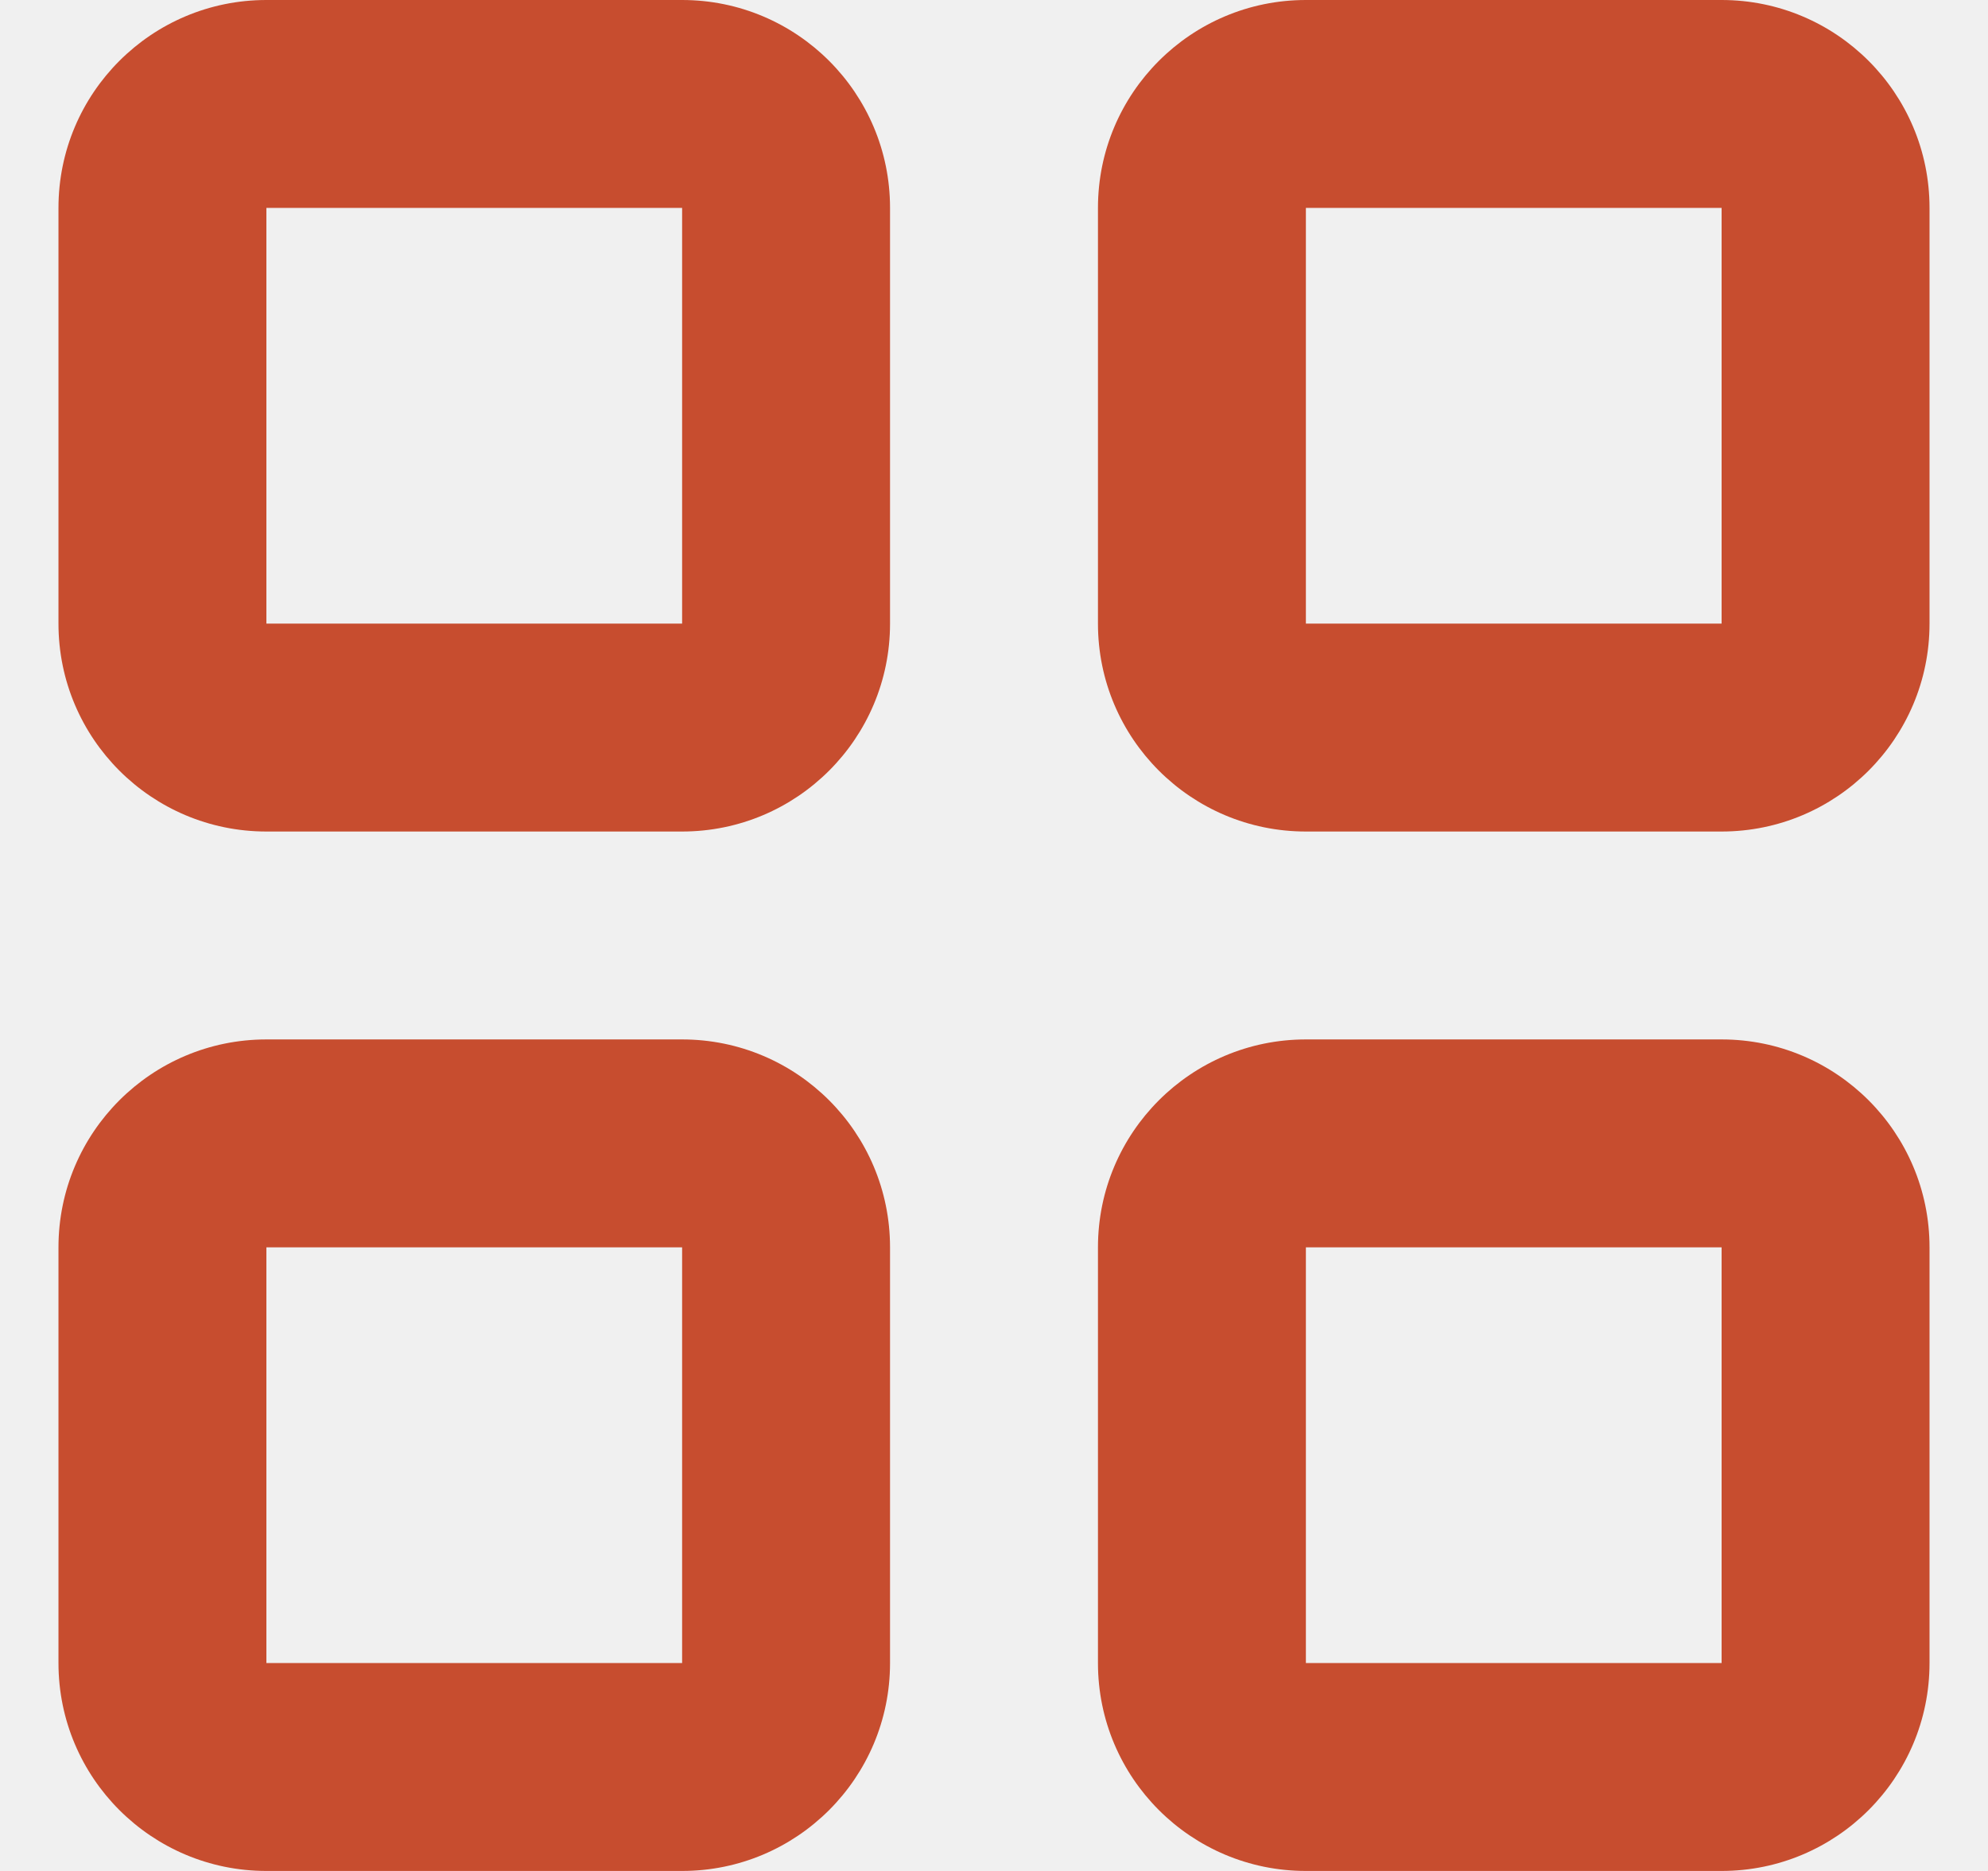
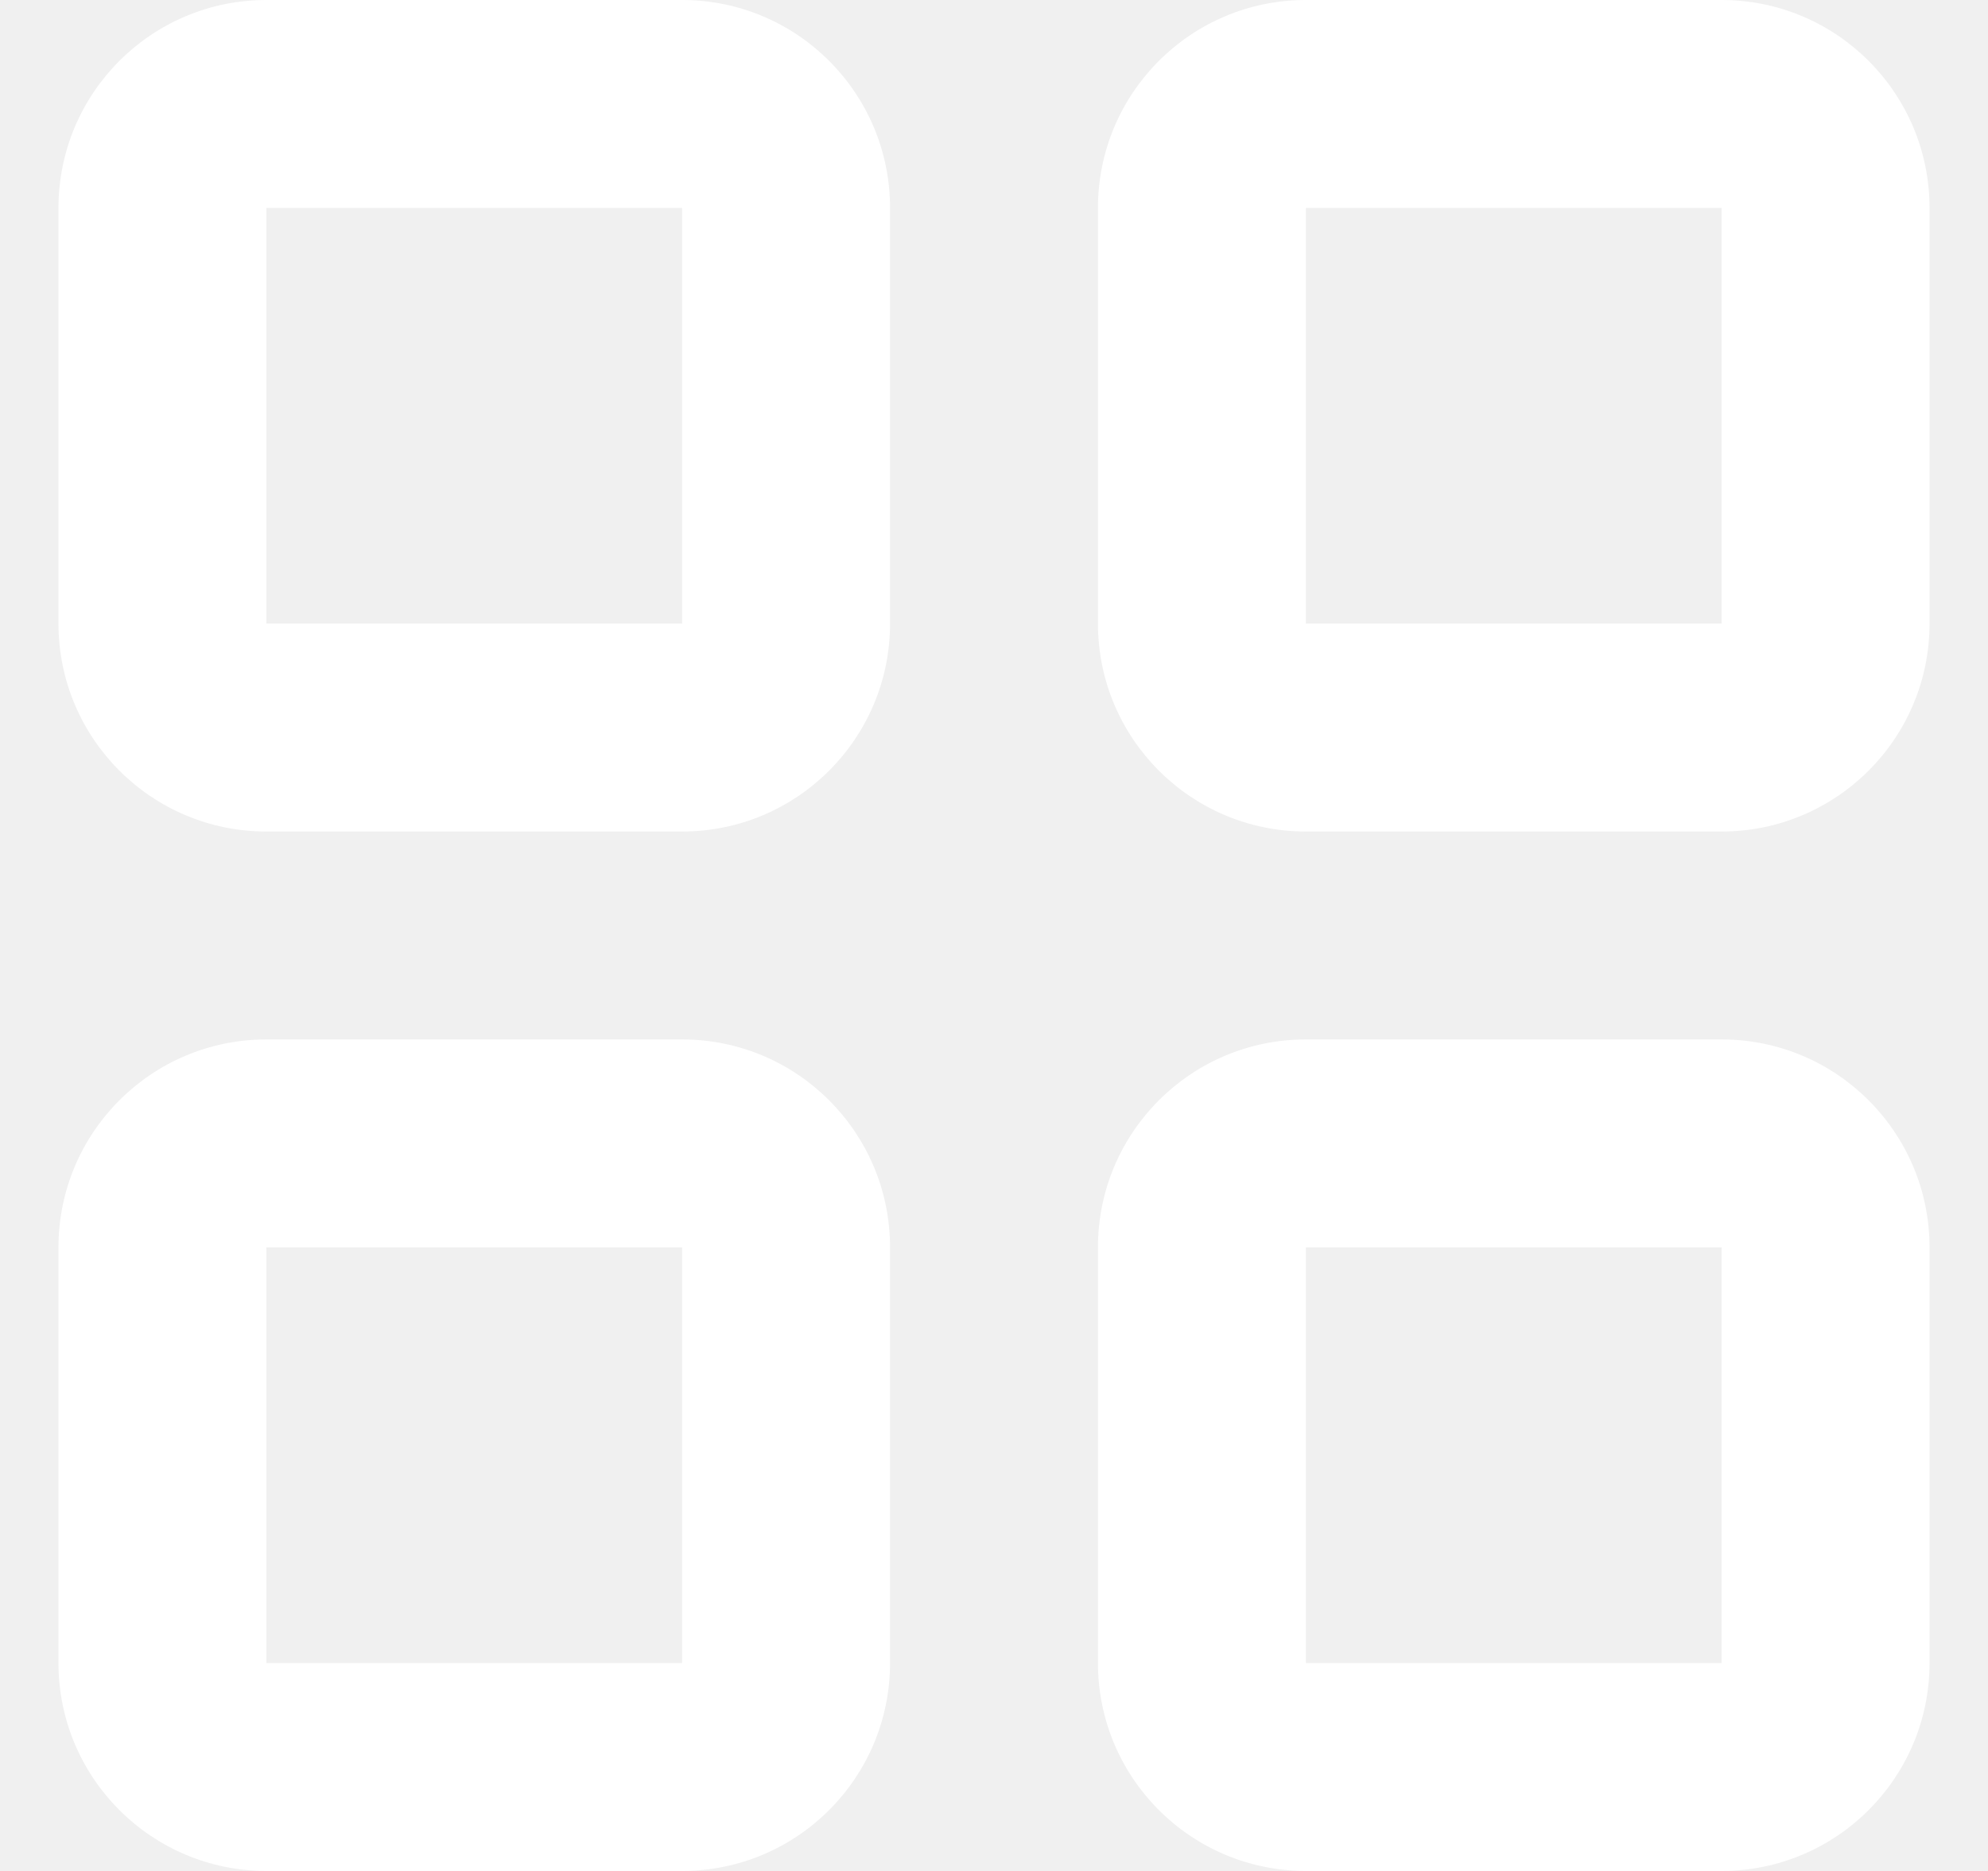
<svg xmlns="http://www.w3.org/2000/svg" width="17" height="16" viewBox="0 0 17 16" fill="none">
  <g clip-path="url(#clip0_8696_11483)">
-     <path fill-rule="evenodd" clip-rule="evenodd" d="M0.5 1.778C0.5 0.796 1.296 0 2.278 0H5.833C6.815 0 7.611 0.796 7.611 1.778V5.333C7.611 6.315 6.815 7.111 5.833 7.111H2.278C1.296 7.111 0.5 6.315 0.5 5.333V1.778ZM5.833 1.778H2.278V5.333H5.833V1.778ZM9.389 1.778C9.389 0.796 10.185 0 11.167 0H14.722C15.704 0 16.5 0.796 16.5 1.778V5.333C16.5 6.315 15.704 7.111 14.722 7.111H11.167C10.185 7.111 9.389 6.315 9.389 5.333V1.778ZM14.722 1.778H11.167V5.333H14.722V1.778ZM0.5 10.667C0.5 9.685 1.296 8.889 2.278 8.889H5.833C6.815 8.889 7.611 9.685 7.611 10.667V14.222C7.611 15.204 6.815 16 5.833 16H2.278C1.296 16 0.5 15.204 0.5 14.222V10.667ZM5.833 10.667H2.278V14.222H5.833V10.667ZM9.389 10.667C9.389 9.685 10.185 8.889 11.167 8.889H14.722C15.704 8.889 16.5 9.685 16.5 10.667V14.222C16.5 15.204 15.704 16 14.722 16H11.167C10.185 16 9.389 15.204 9.389 14.222V10.667ZM14.722 10.667H11.167V14.222H14.722V10.667Z" fill="#C74D2F" />
+     <path fill-rule="evenodd" clip-rule="evenodd" d="M0.5 1.778C0.5 0.796 1.296 0 2.278 0H5.833C6.815 0 7.611 0.796 7.611 1.778V5.333C7.611 6.315 6.815 7.111 5.833 7.111H2.278C1.296 7.111 0.5 6.315 0.5 5.333V1.778ZM5.833 1.778H2.278V5.333H5.833V1.778ZM9.389 1.778C9.389 0.796 10.185 0 11.167 0H14.722C15.704 0 16.5 0.796 16.5 1.778V5.333C16.5 6.315 15.704 7.111 14.722 7.111H11.167C10.185 7.111 9.389 6.315 9.389 5.333V1.778ZM14.722 1.778H11.167V5.333H14.722V1.778ZM0.5 10.667C0.5 9.685 1.296 8.889 2.278 8.889H5.833C6.815 8.889 7.611 9.685 7.611 10.667V14.222C7.611 15.204 6.815 16 5.833 16H2.278C1.296 16 0.5 15.204 0.5 14.222V10.667ZM5.833 10.667H2.278V14.222H5.833V10.667ZM9.389 10.667C9.389 9.685 10.185 8.889 11.167 8.889H14.722C15.704 8.889 16.5 9.685 16.5 10.667V14.222C16.5 15.204 15.704 16 14.722 16H11.167C10.185 16 9.389 15.204 9.389 14.222V10.667ZM14.722 10.667H11.167V14.222H14.722V10.667Z" fill="white" />
  </g>
  <defs>
    <clipPath id="clip0_8696_11483">
      <rect width="16" height="16" fill="white" transform="translate(0.5)" />
    </clipPath>
  </defs>
</svg>
